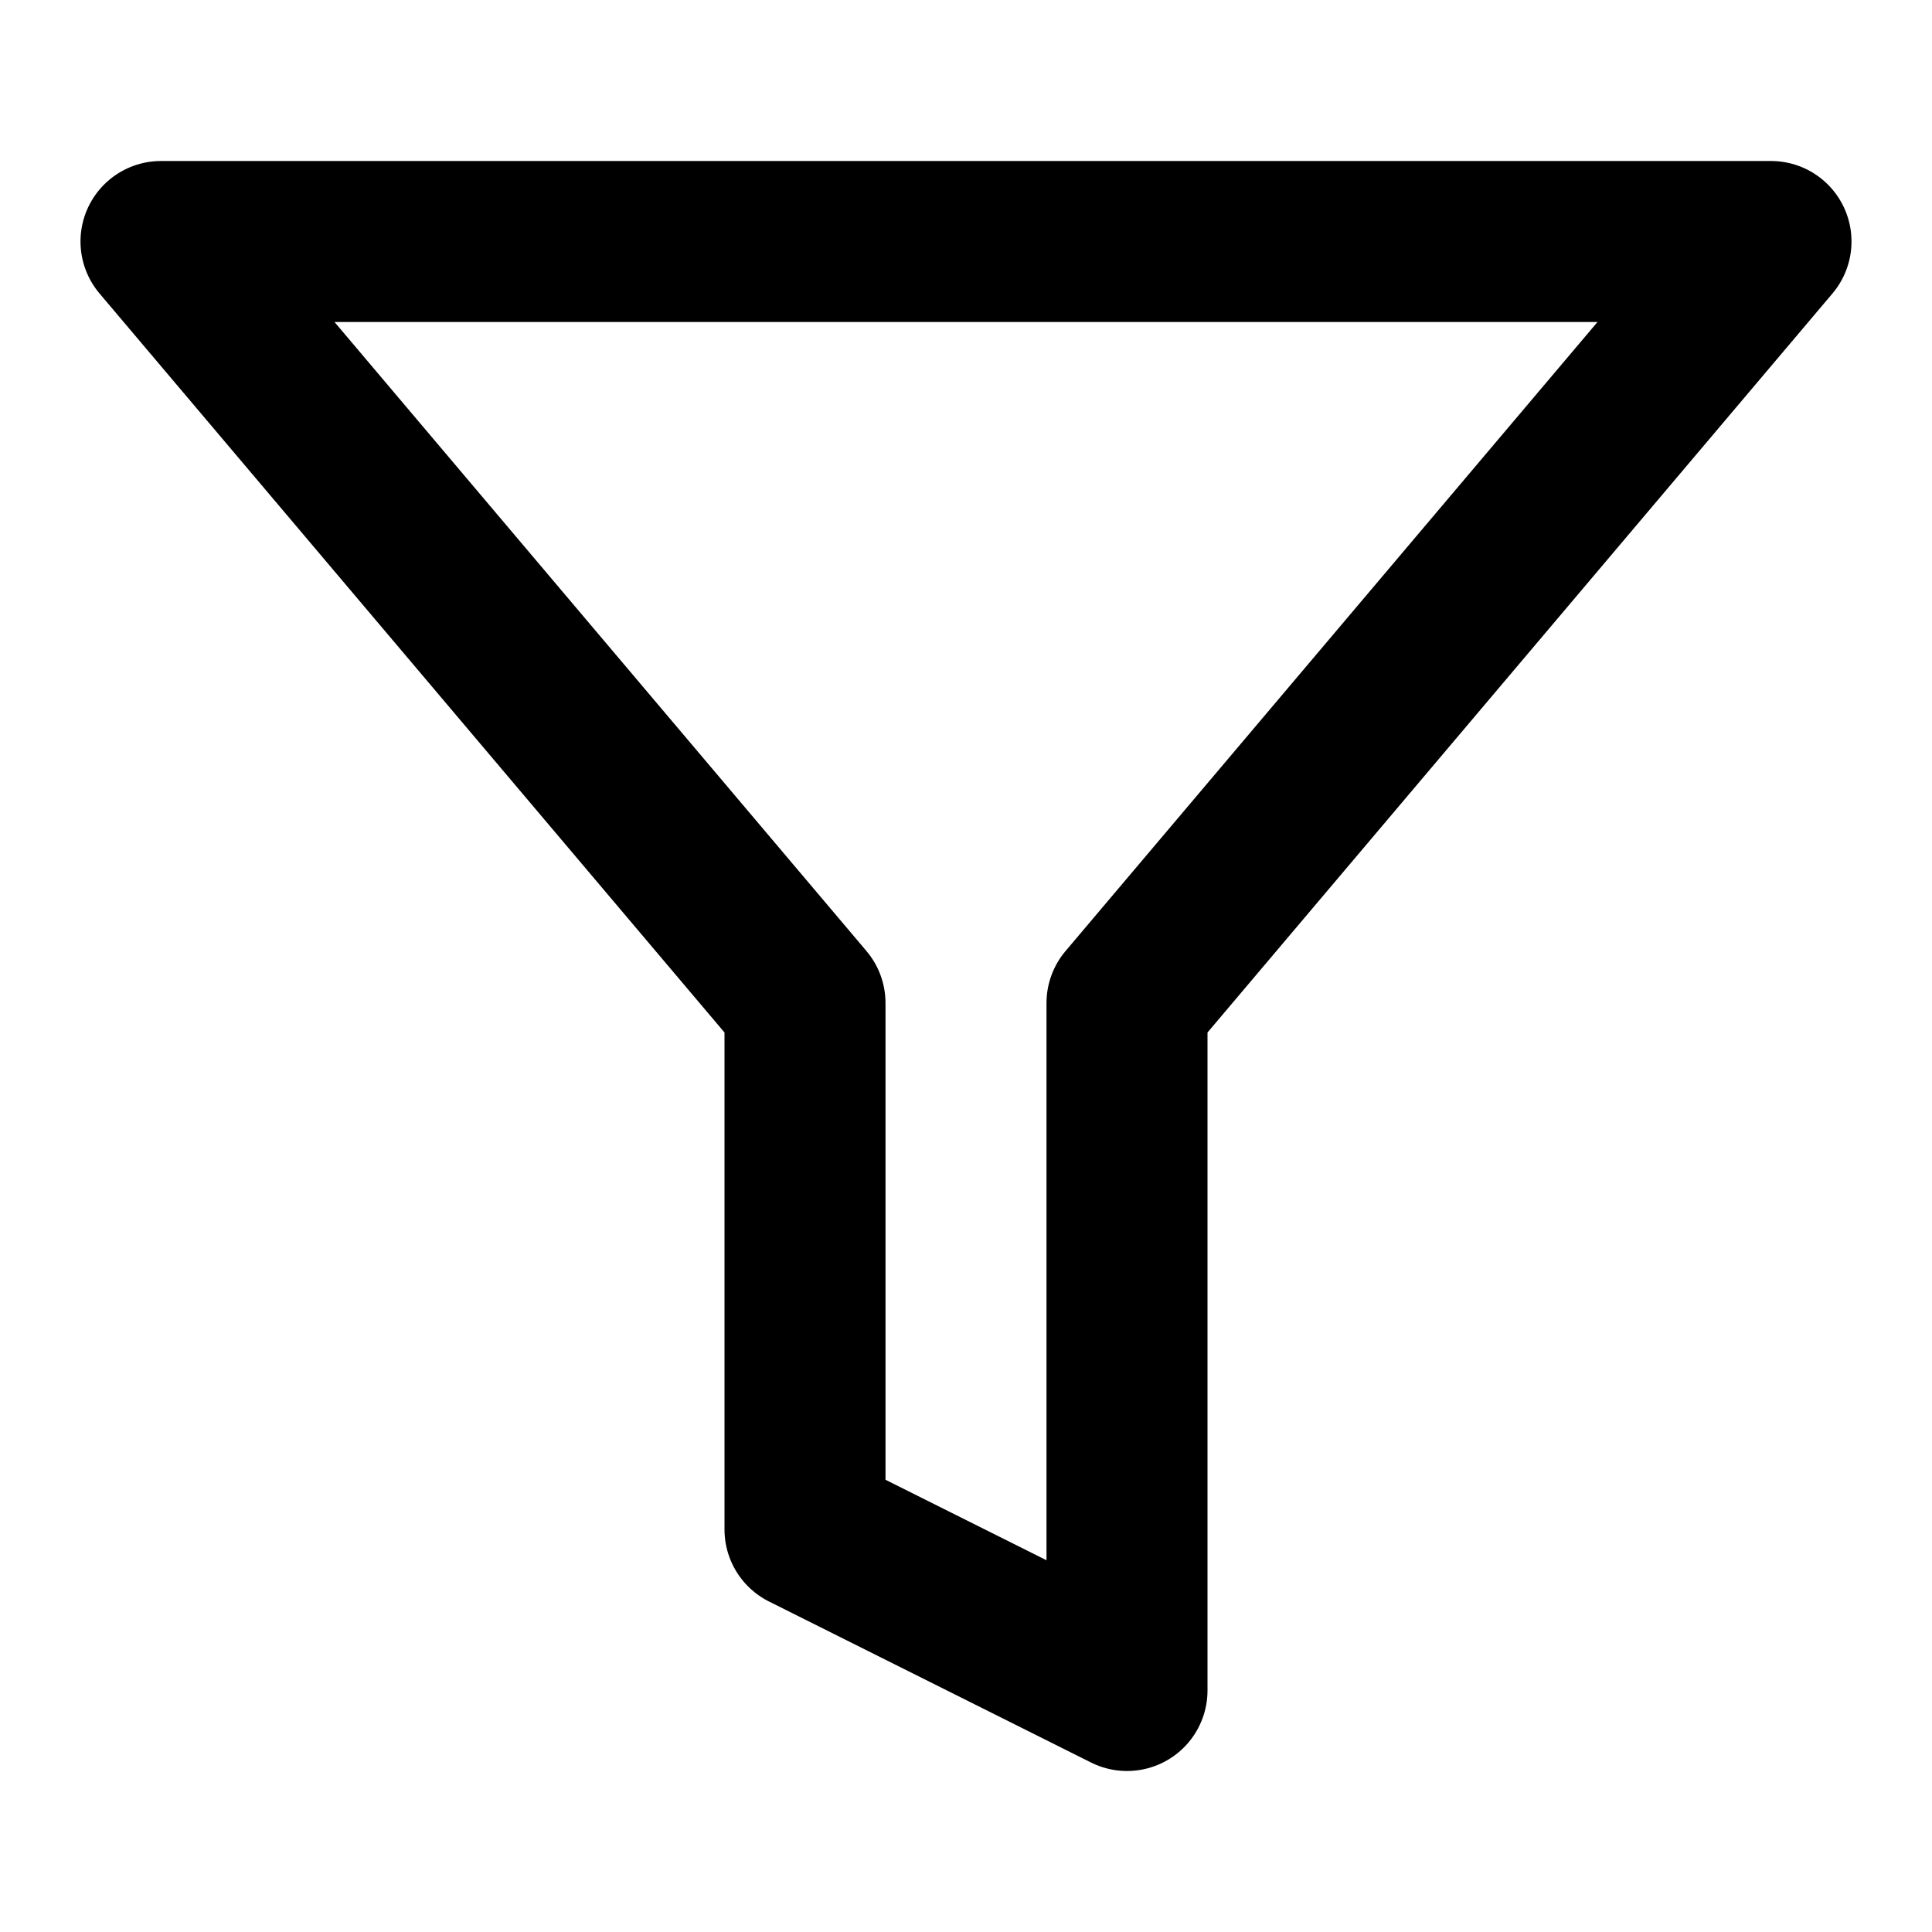
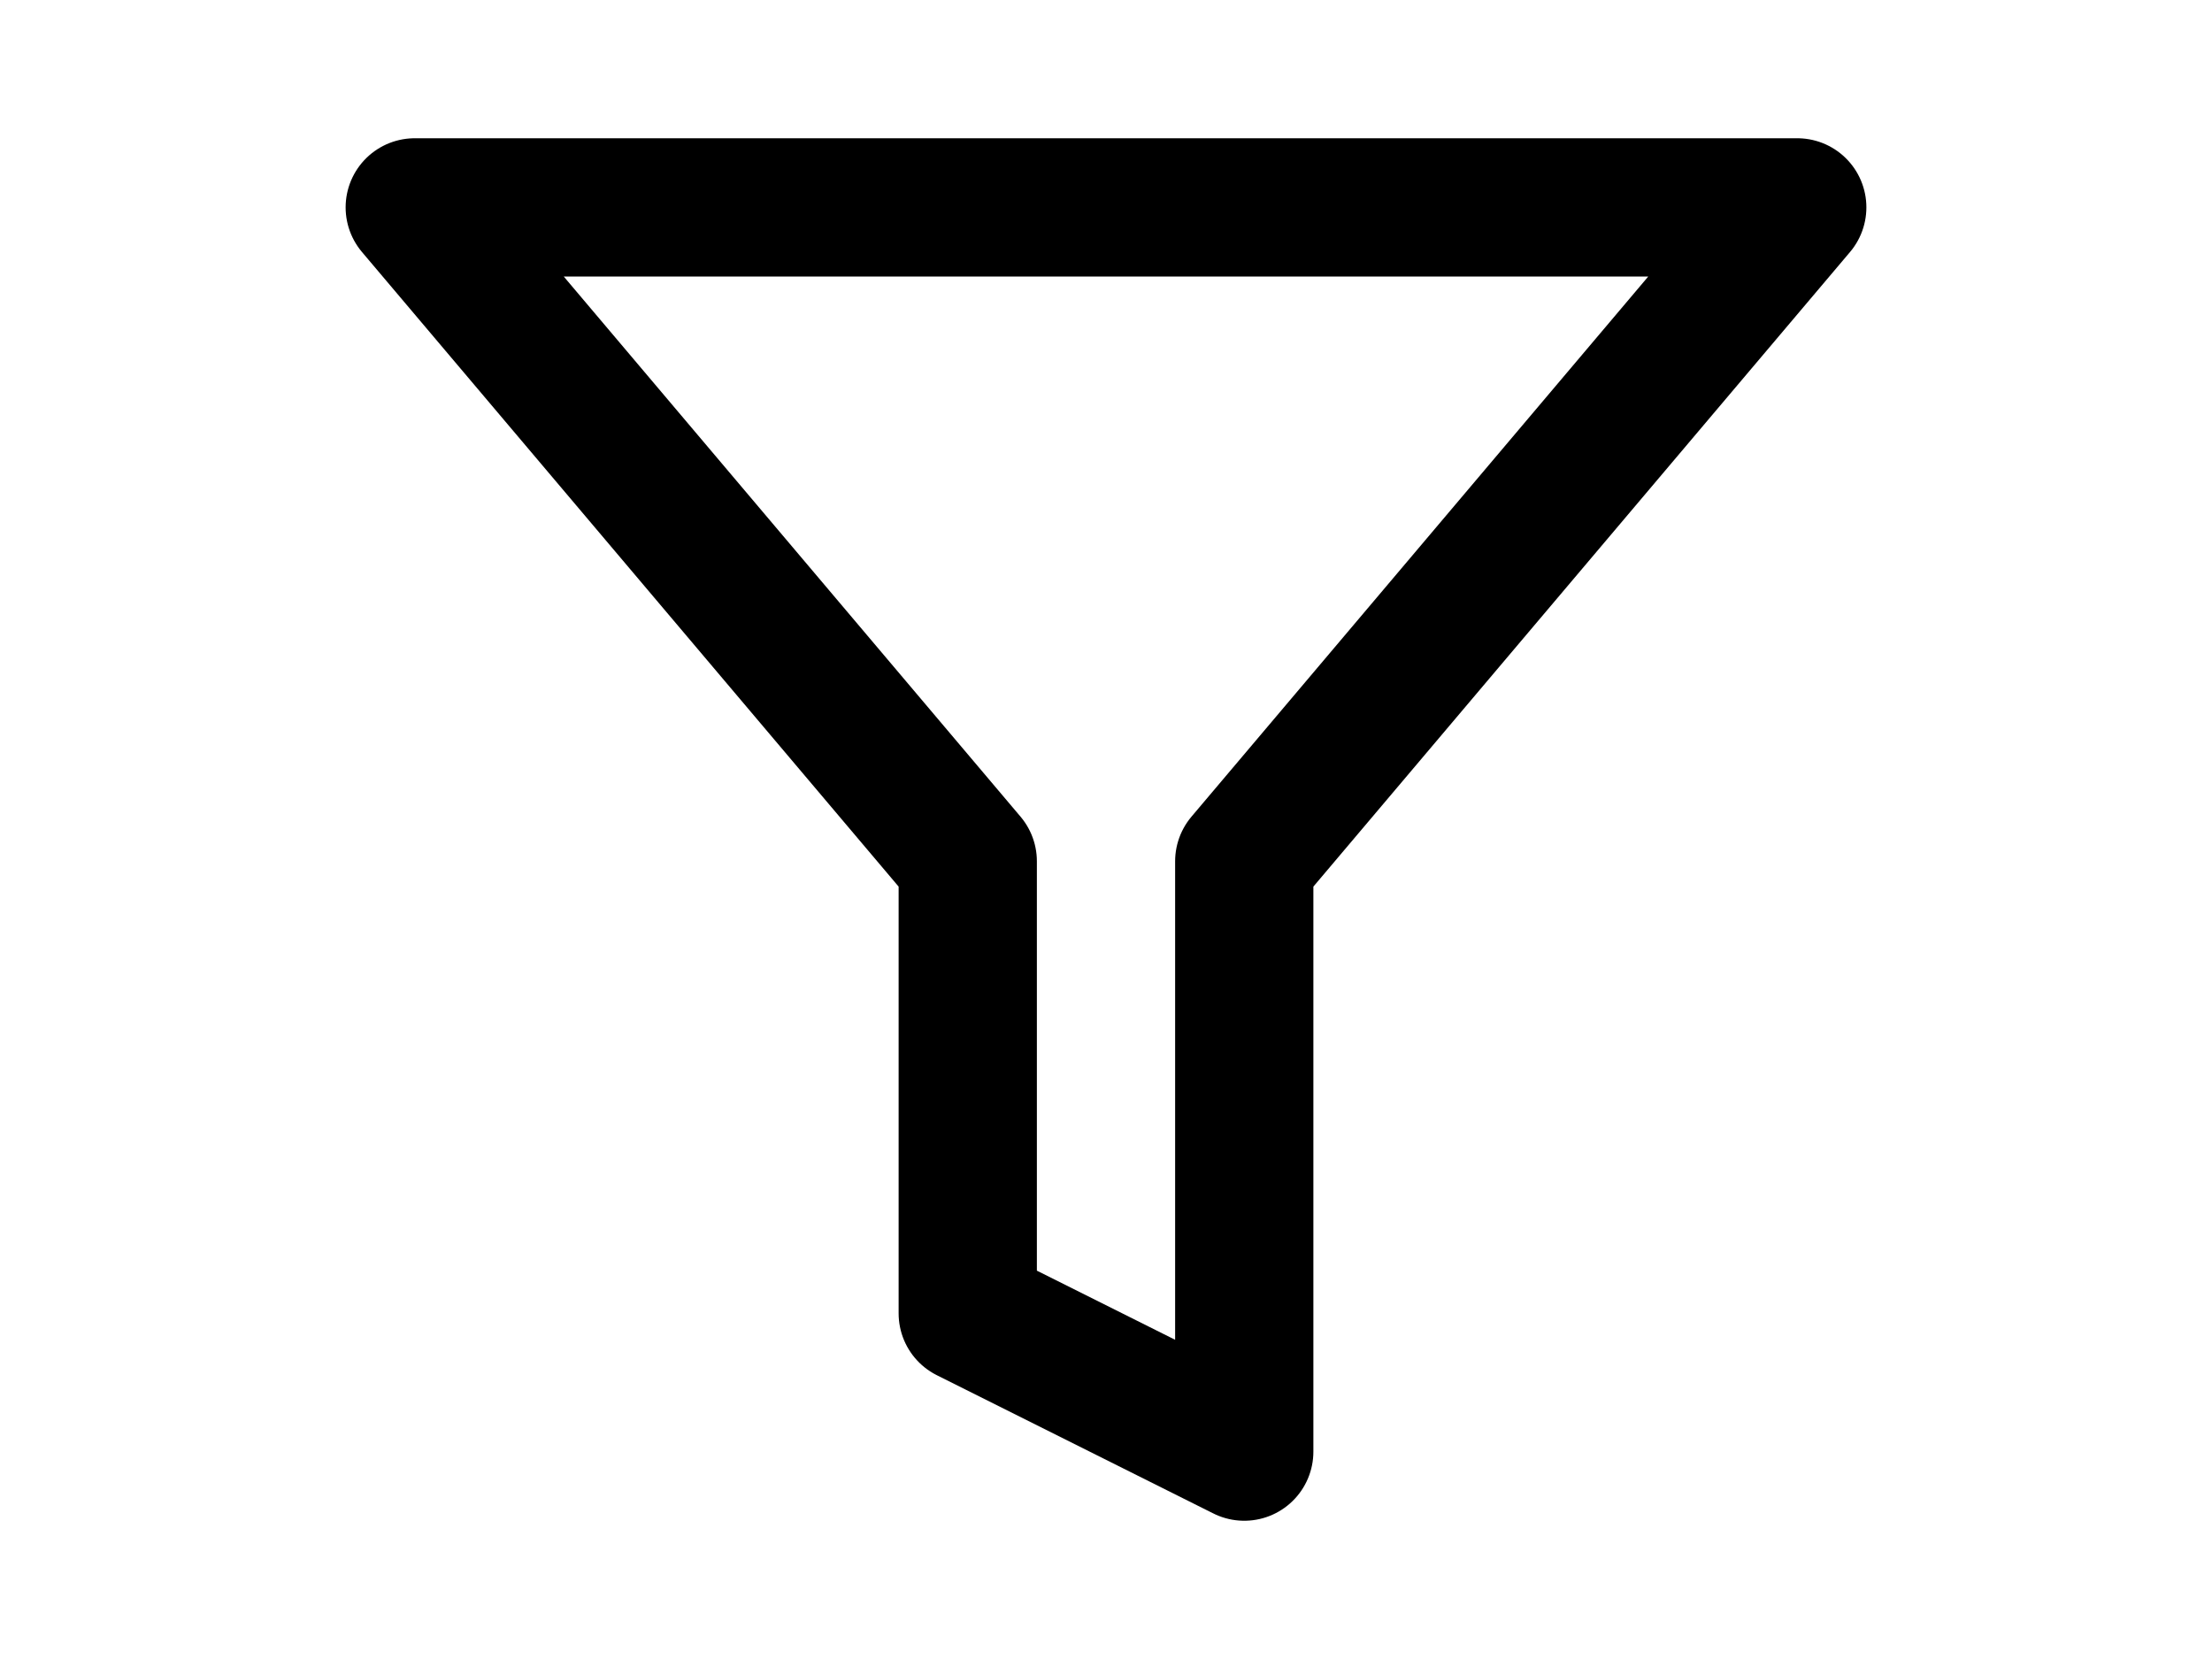
- <svg xmlns="http://www.w3.org/2000/svg" width="24" height="24" viewBox="0 0 24 24" fill="none" stroke="black" stroke-width="2" stroke-linecap="round" stroke-linejoin="round" class="feather feather-filter">
+ <svg xmlns="http://www.w3.org/2000/svg" width="24" height="18" viewBox="0 0 24 24" fill="none" stroke="black" stroke-width="2" stroke-linecap="round" stroke-linejoin="round" class="feather feather-filter">
  <polygon points="22 3 2 3 10 12.46 10 19 14 21 14 12.46 22 3" />
</svg>
